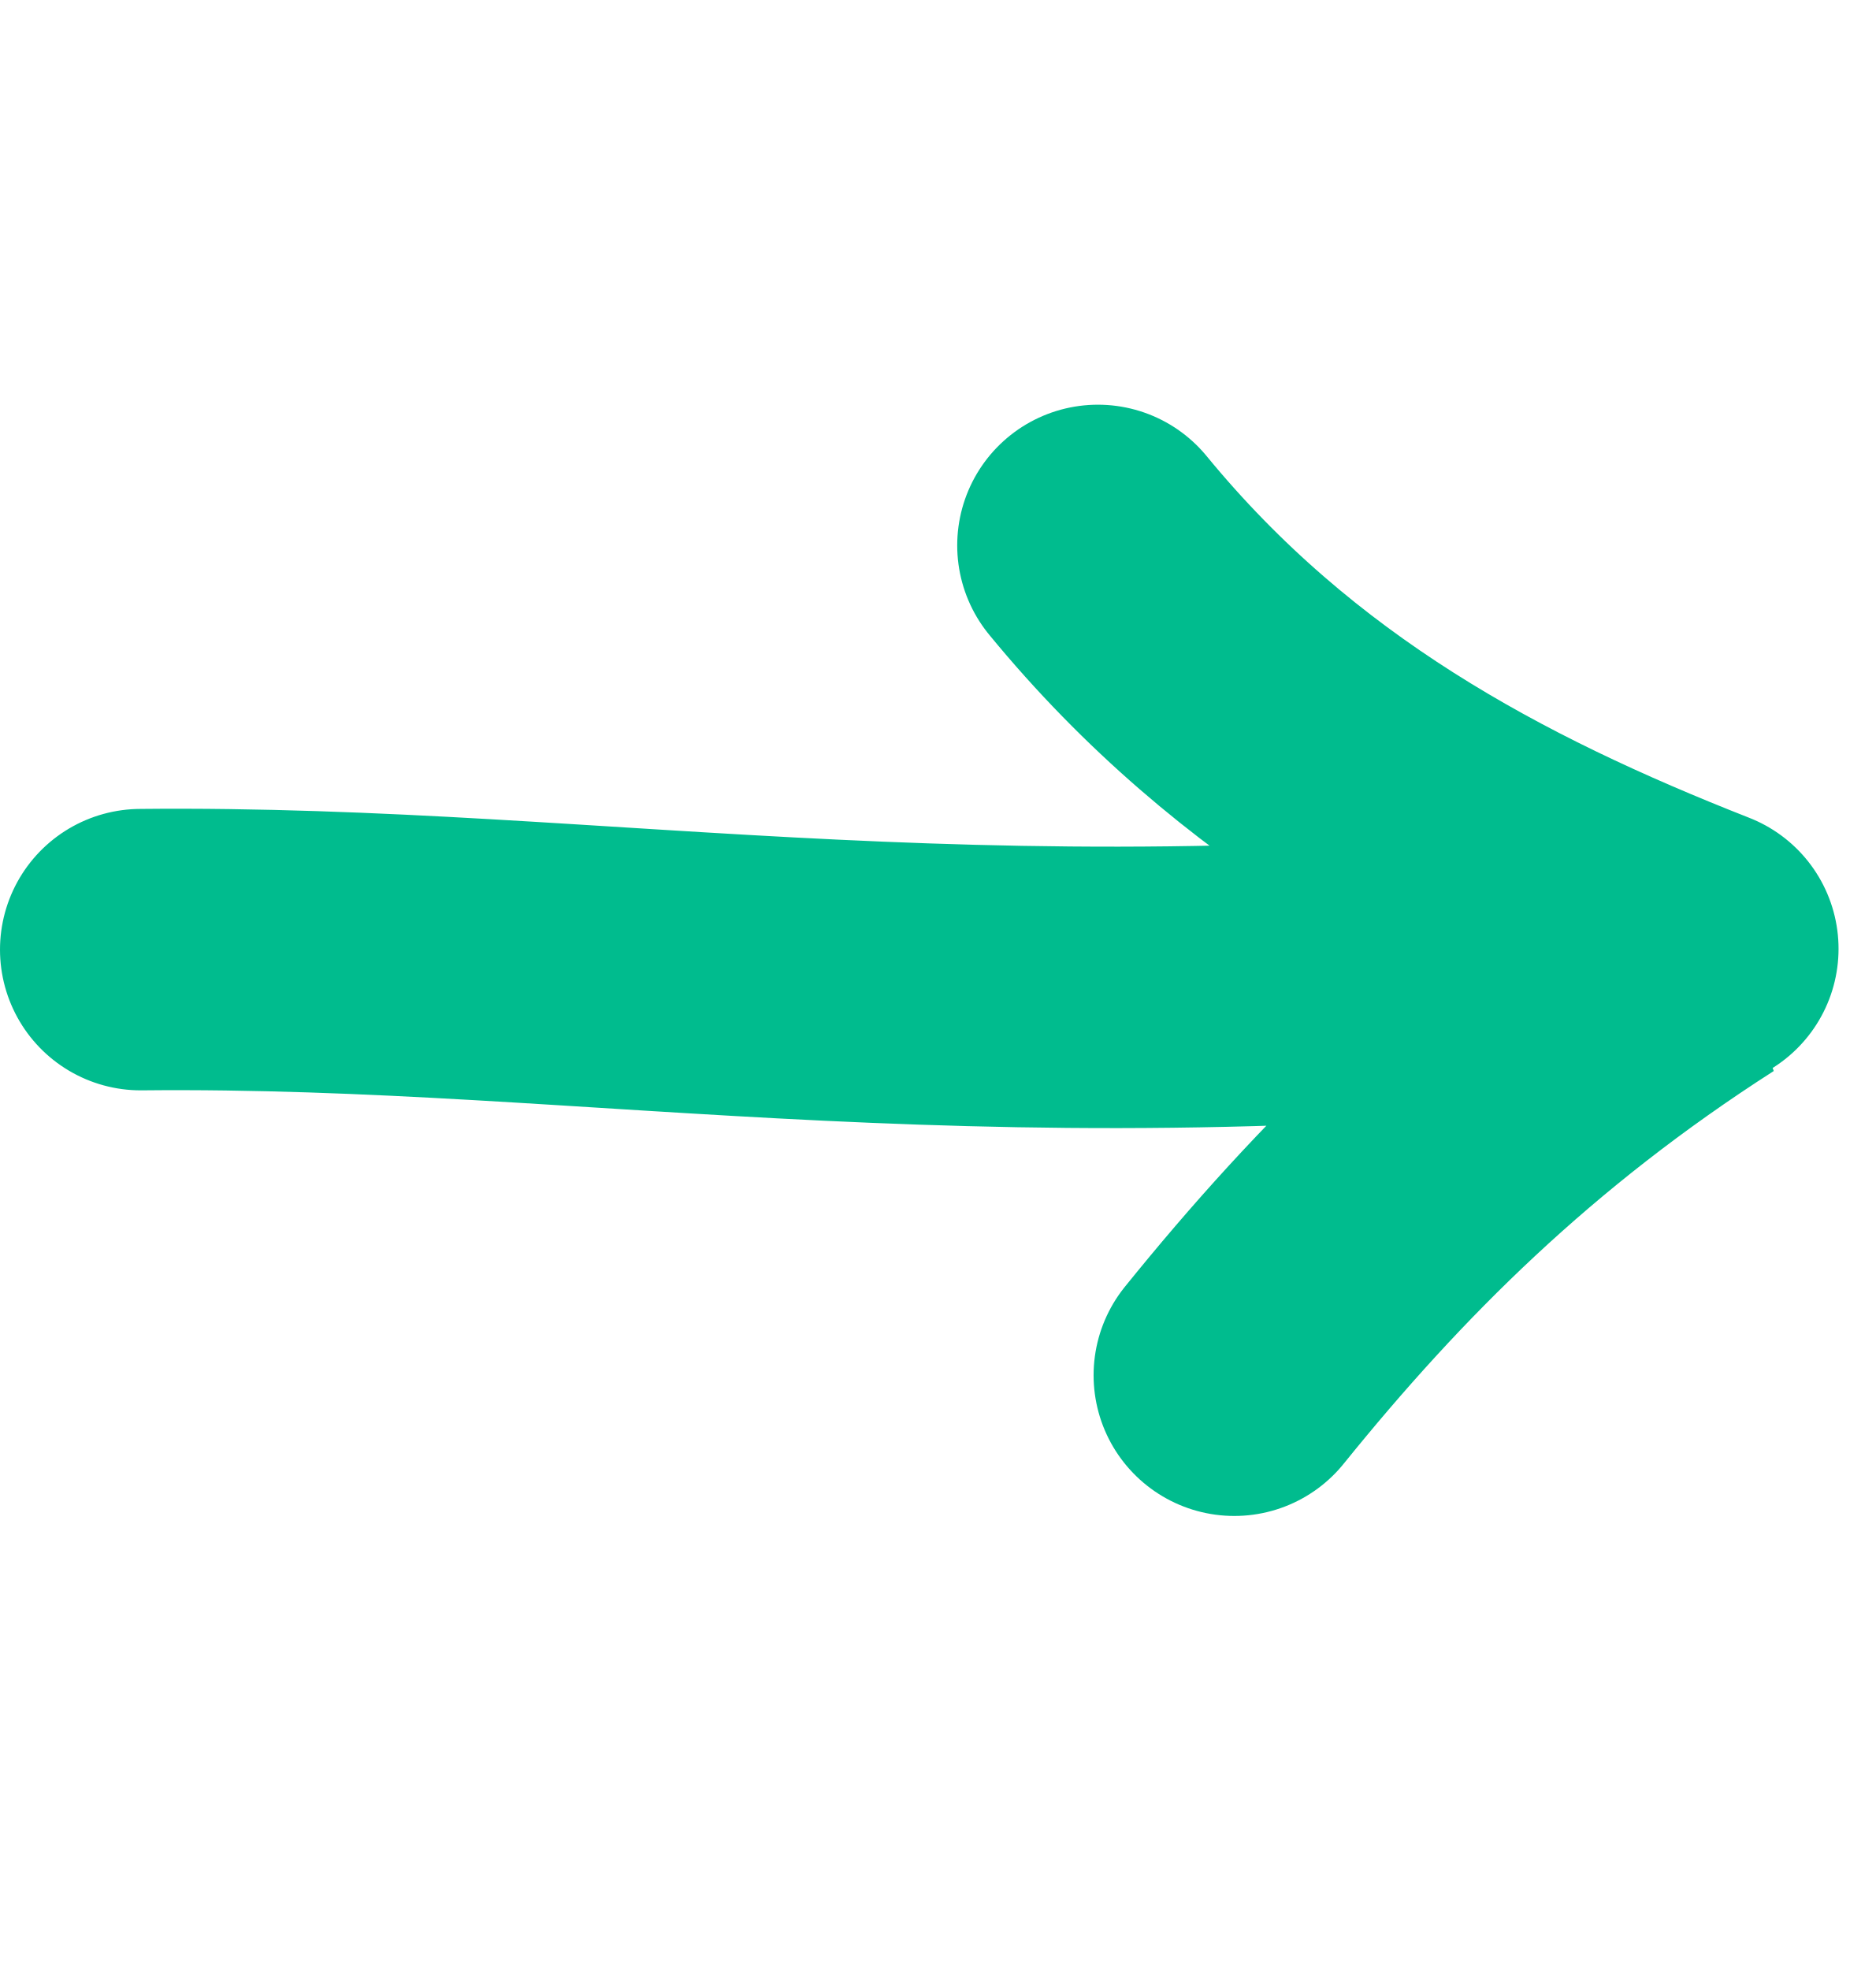
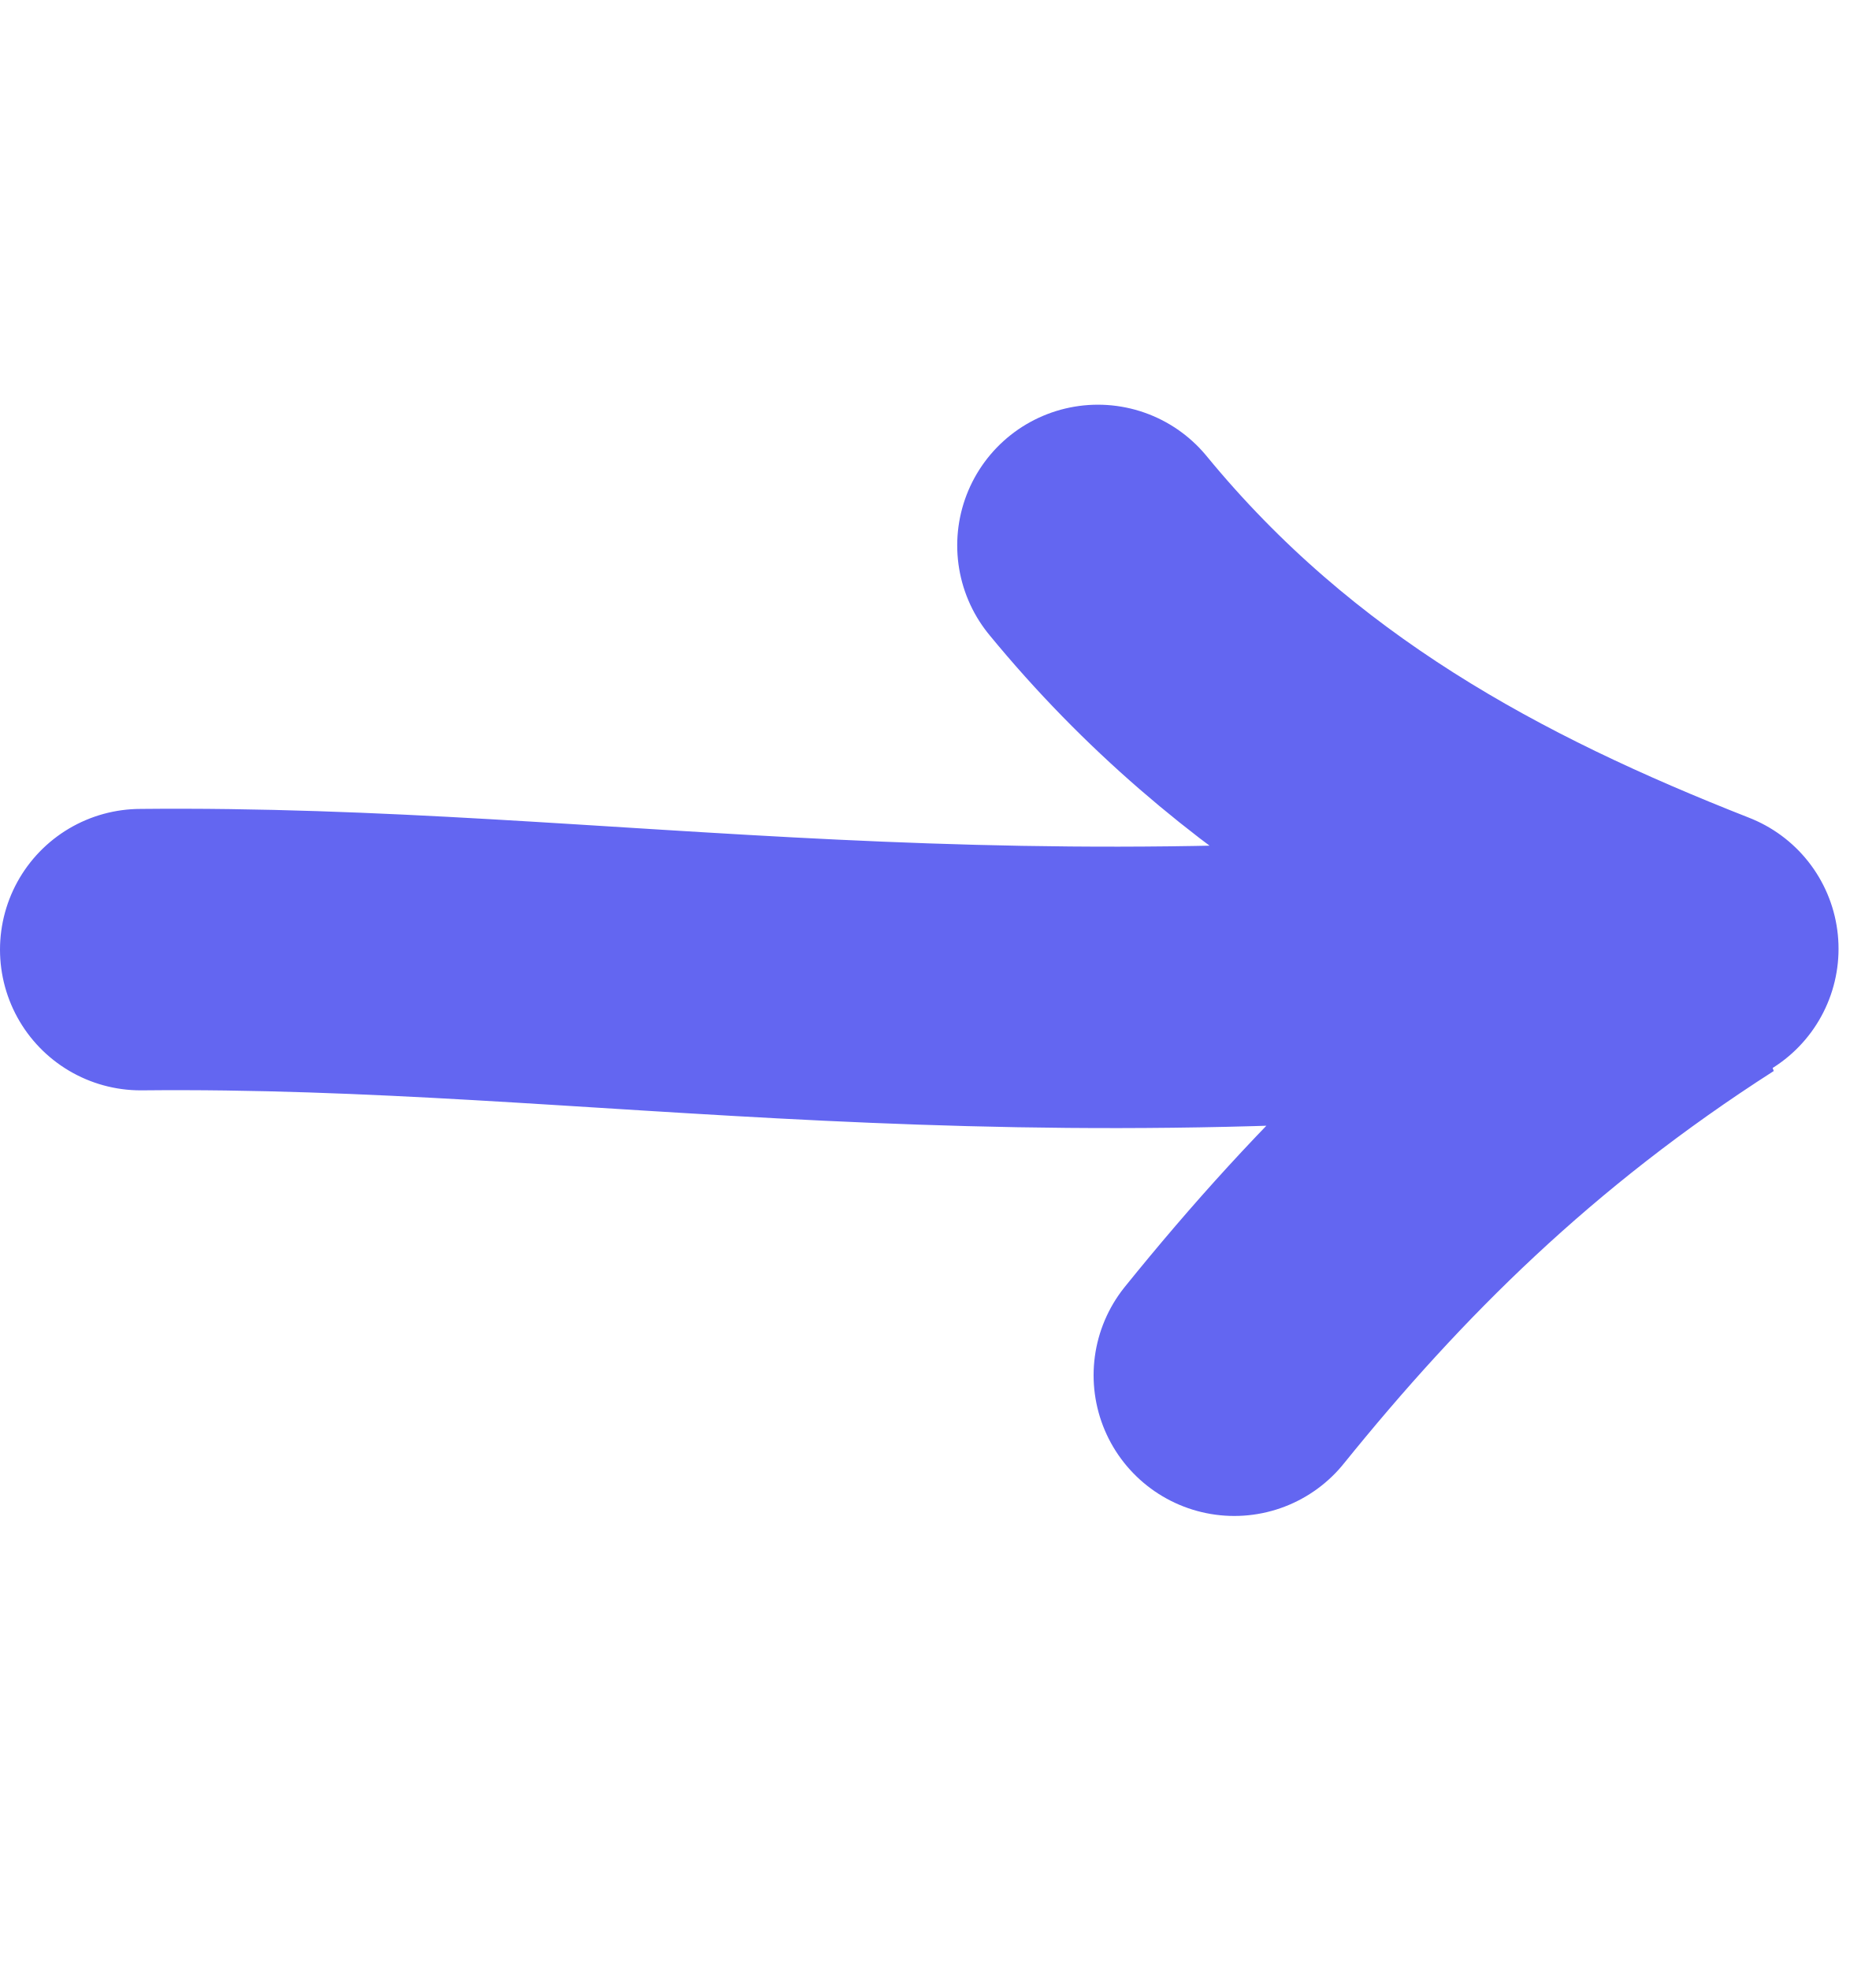
<svg xmlns="http://www.w3.org/2000/svg" width="20" height="21" viewBox="0 0 20 21" fill="none">
  <g id="Graphics/Arrow">
-     <path id="Vector 36" d="M1.5 10.123C6.48 10.073 10.604 11.031 18.101 10.154C16 11.5 14.5 13 13.159 14.66M18.101 10.114C15.746 9.189 13.5 8 11.705 5.814" stroke="#00BC8E" stroke-width="3" stroke-linecap="round" />
+     <path id="Vector 36" d="M1.5 10.123C6.48 10.073 10.604 11.031 18.101 10.154C16 11.5 14.5 13 13.159 14.66M18.101 10.114C15.746 9.189 13.5 8 11.705 5.814" stroke="#6366f1" stroke-width="3" stroke-linecap="round" />
  </g>
</svg>
